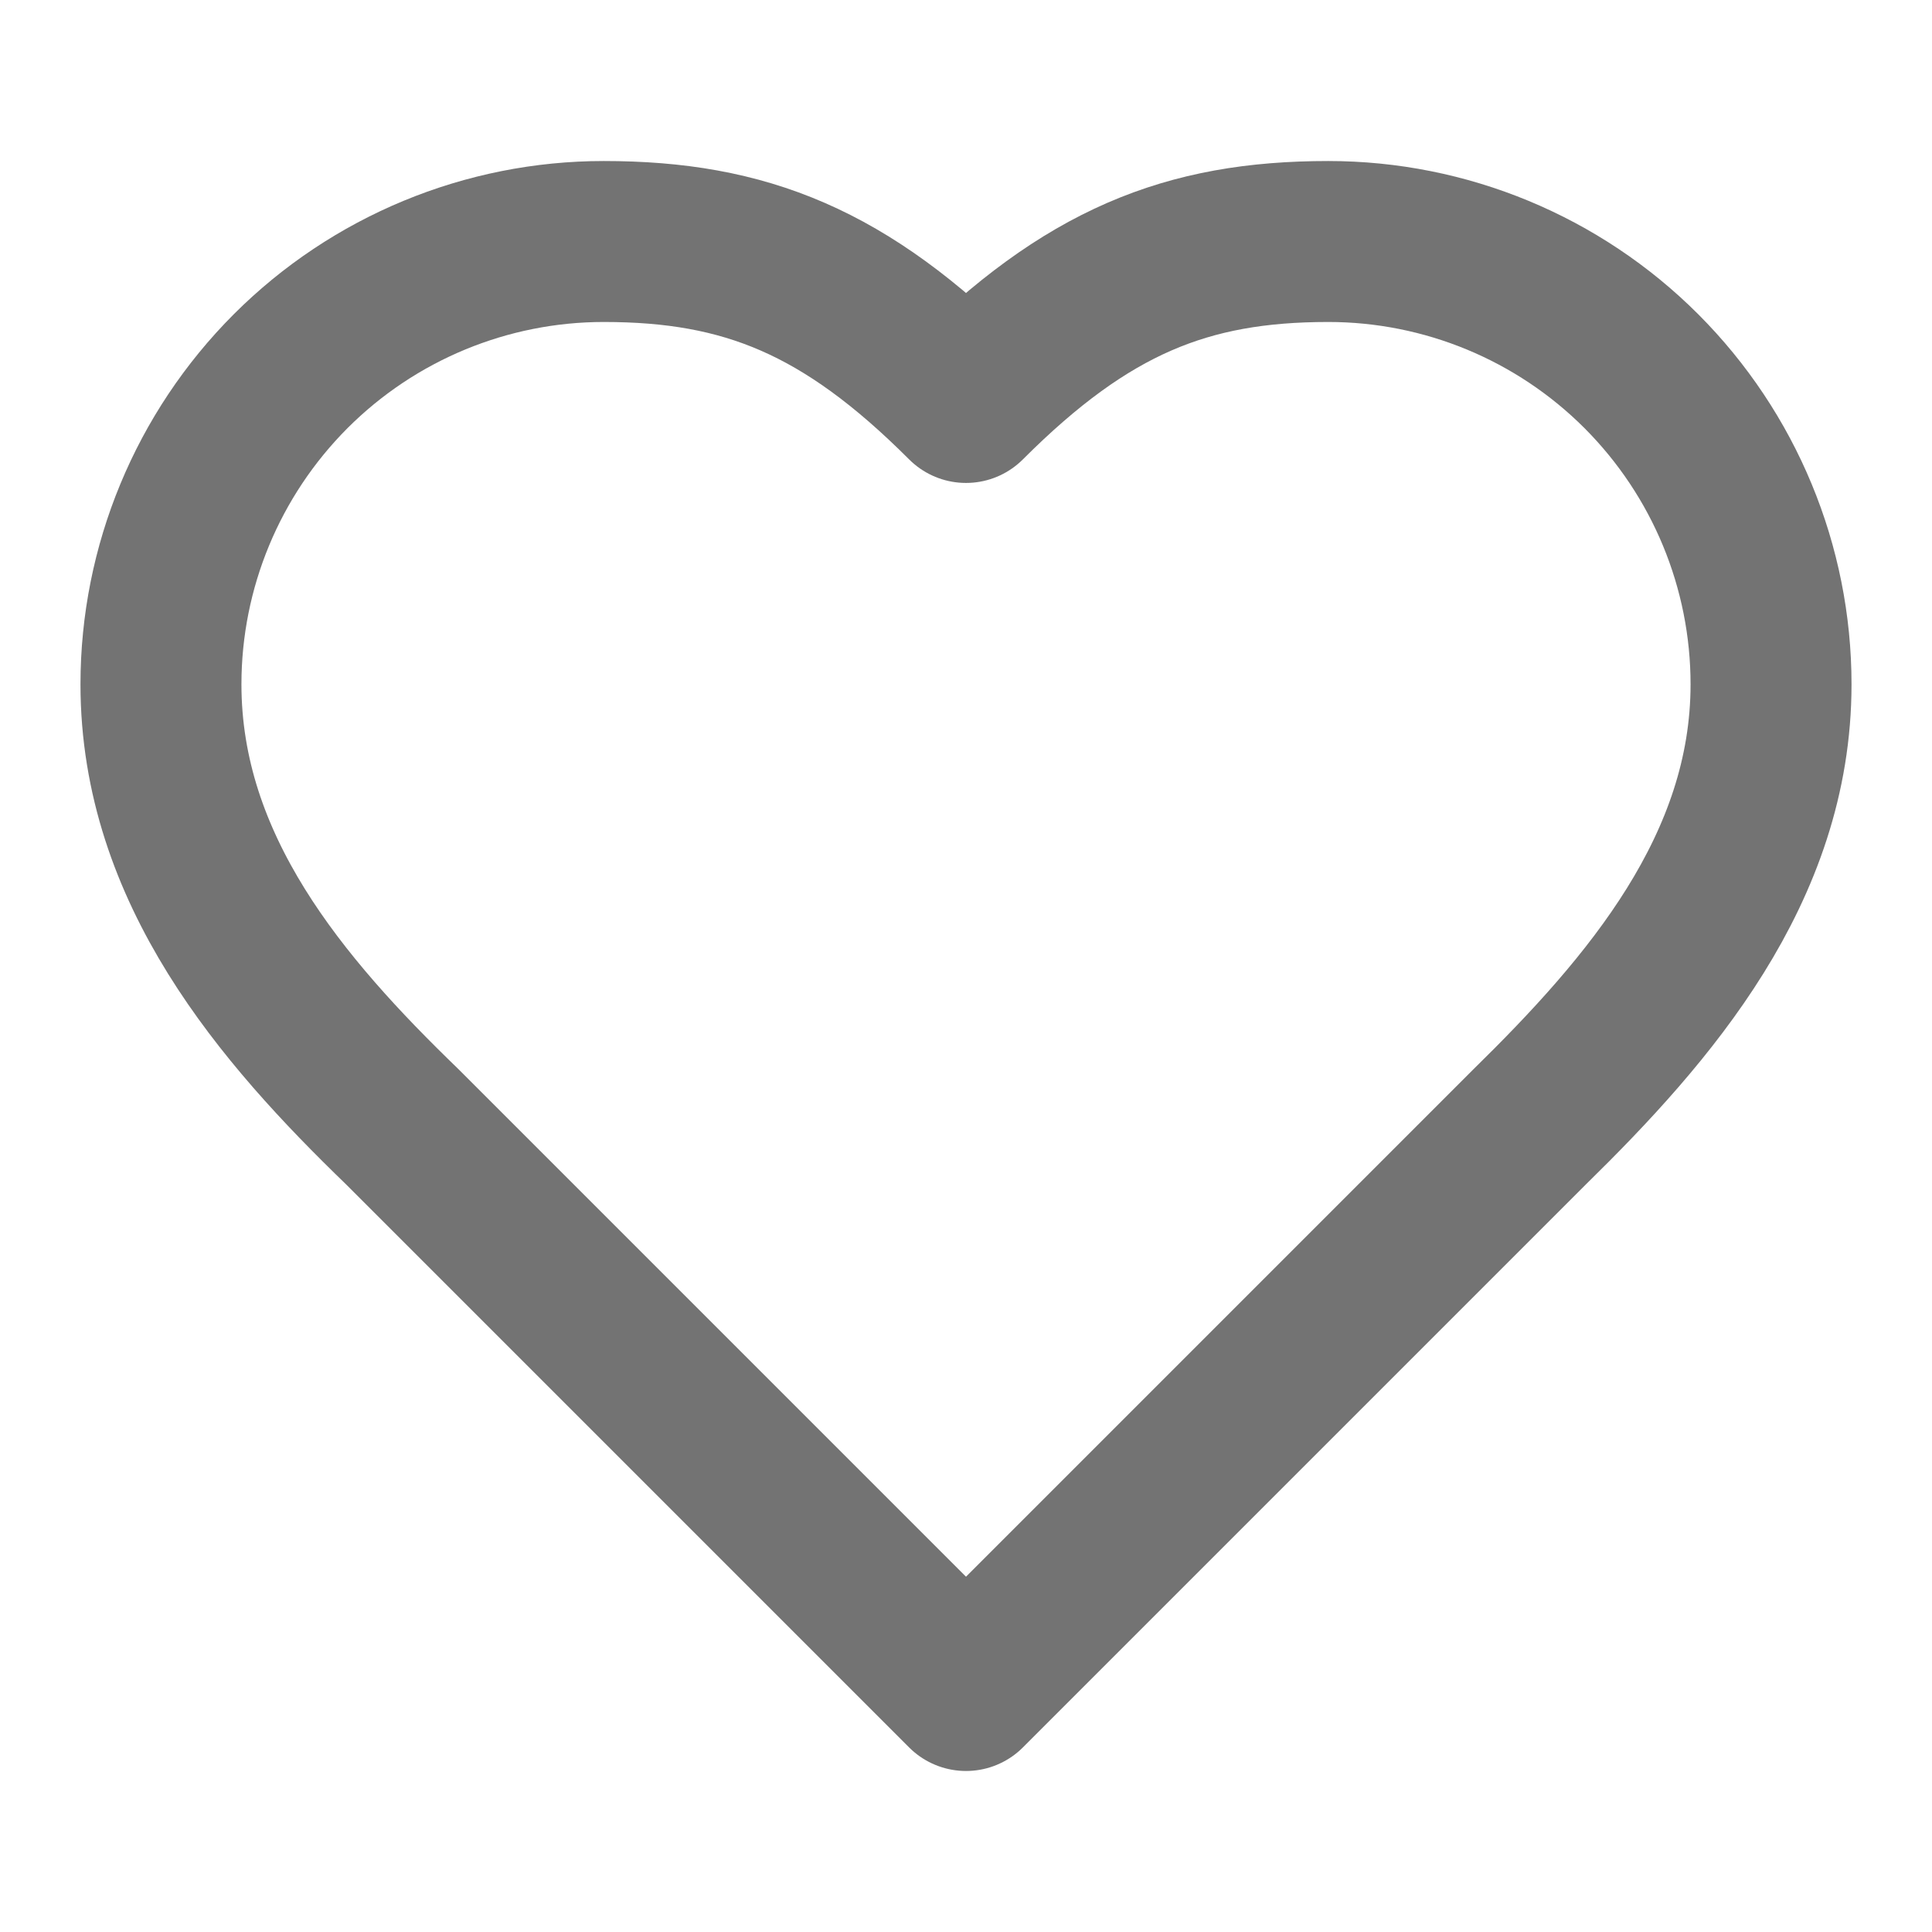
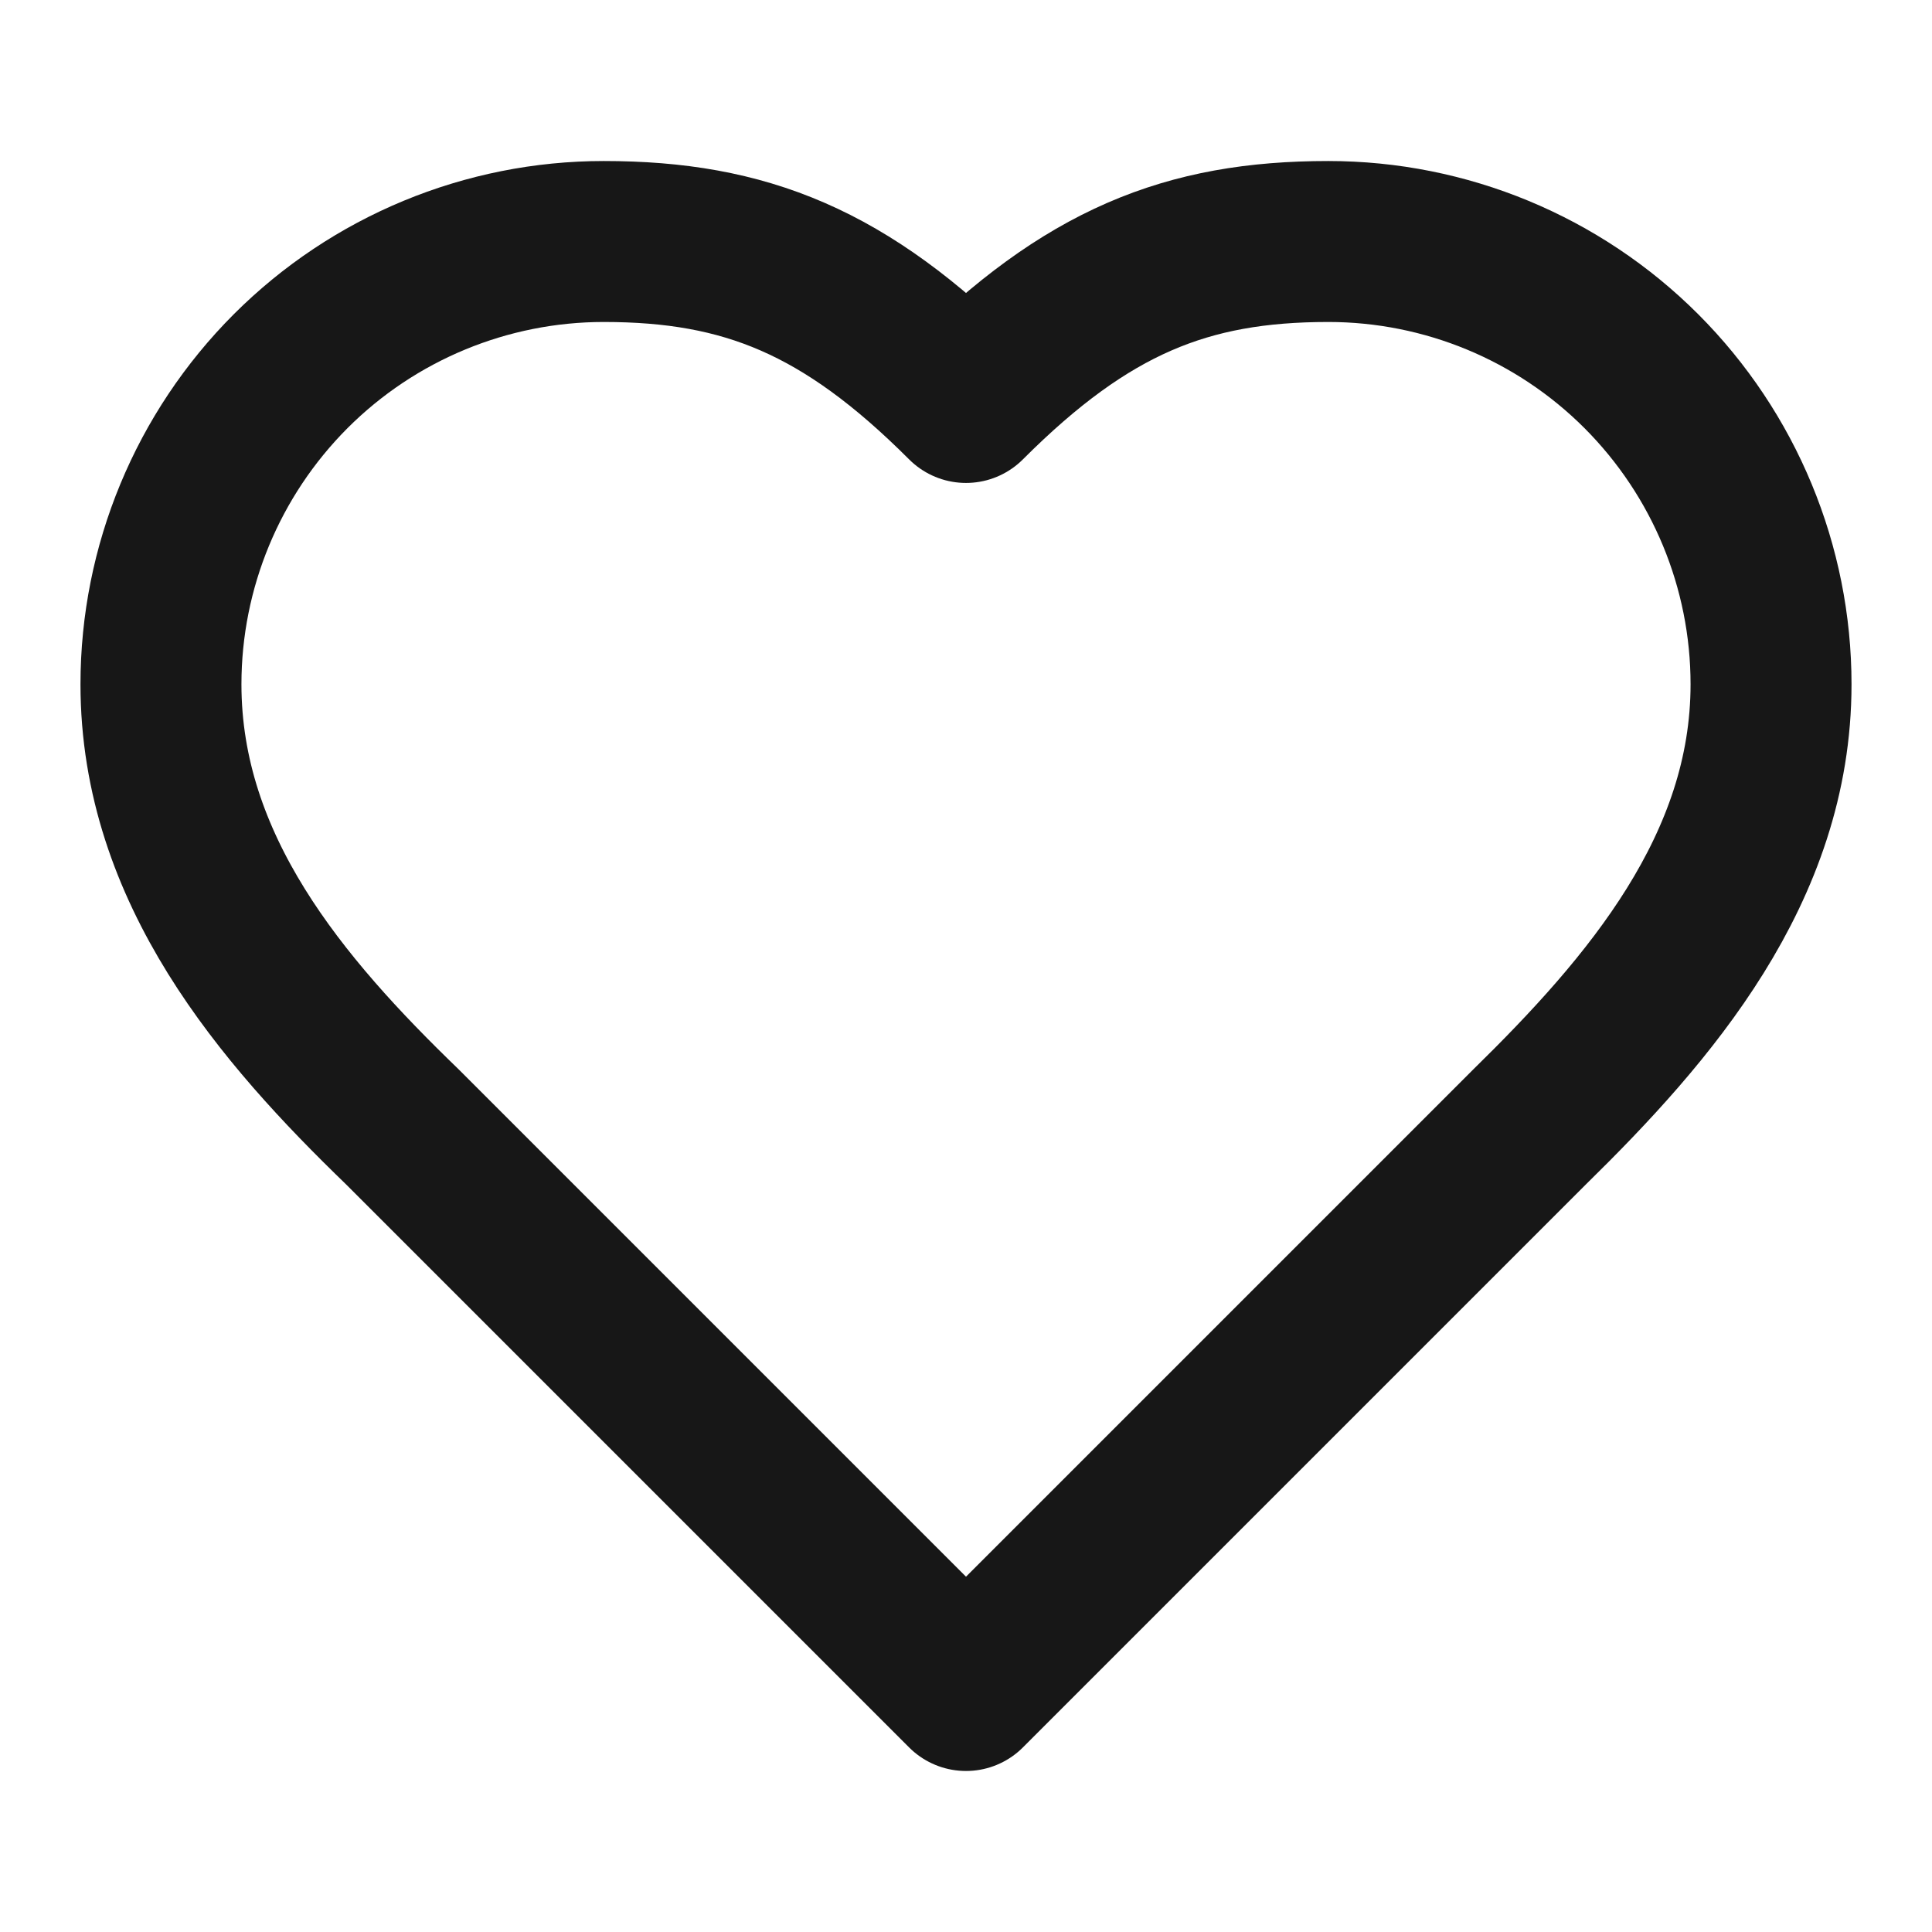
<svg xmlns="http://www.w3.org/2000/svg" width="16" height="16" viewBox="0 0 16 16" fill="none">
-   <path d="M12.667 9.333C13.66 8.36 14.667 7.193 14.667 5.667C14.667 4.694 14.28 3.762 13.593 3.074C12.905 2.386 11.973 2 11 2C9.827 2 9 2.333 8 3.333C7 2.333 6.173 2 5 2C4.028 2 3.095 2.386 2.407 3.074C1.72 3.762 1.333 4.694 1.333 5.667C1.333 7.2 2.333 8.367 3.333 9.333L8 14L12.667 9.333Z" stroke="#737373" stroke-width="1.333" stroke-linecap="round" stroke-linejoin="round" />
+   <path d="M12.667 9.333C13.66 8.36 14.667 7.193 14.667 5.667C14.667 4.694 14.28 3.762 13.593 3.074C12.905 2.386 11.973 2 11 2C9.827 2 9 2.333 8 3.333C7 2.333 6.173 2 5 2C4.028 2 3.095 2.386 2.407 3.074C1.72 3.762 1.333 4.694 1.333 5.667C1.333 7.2 2.333 8.367 3.333 9.333L8 14L12.667 9.333Z" stroke="#171717" stroke-width="1.333" stroke-linecap="round" stroke-linejoin="round" />
</svg>
